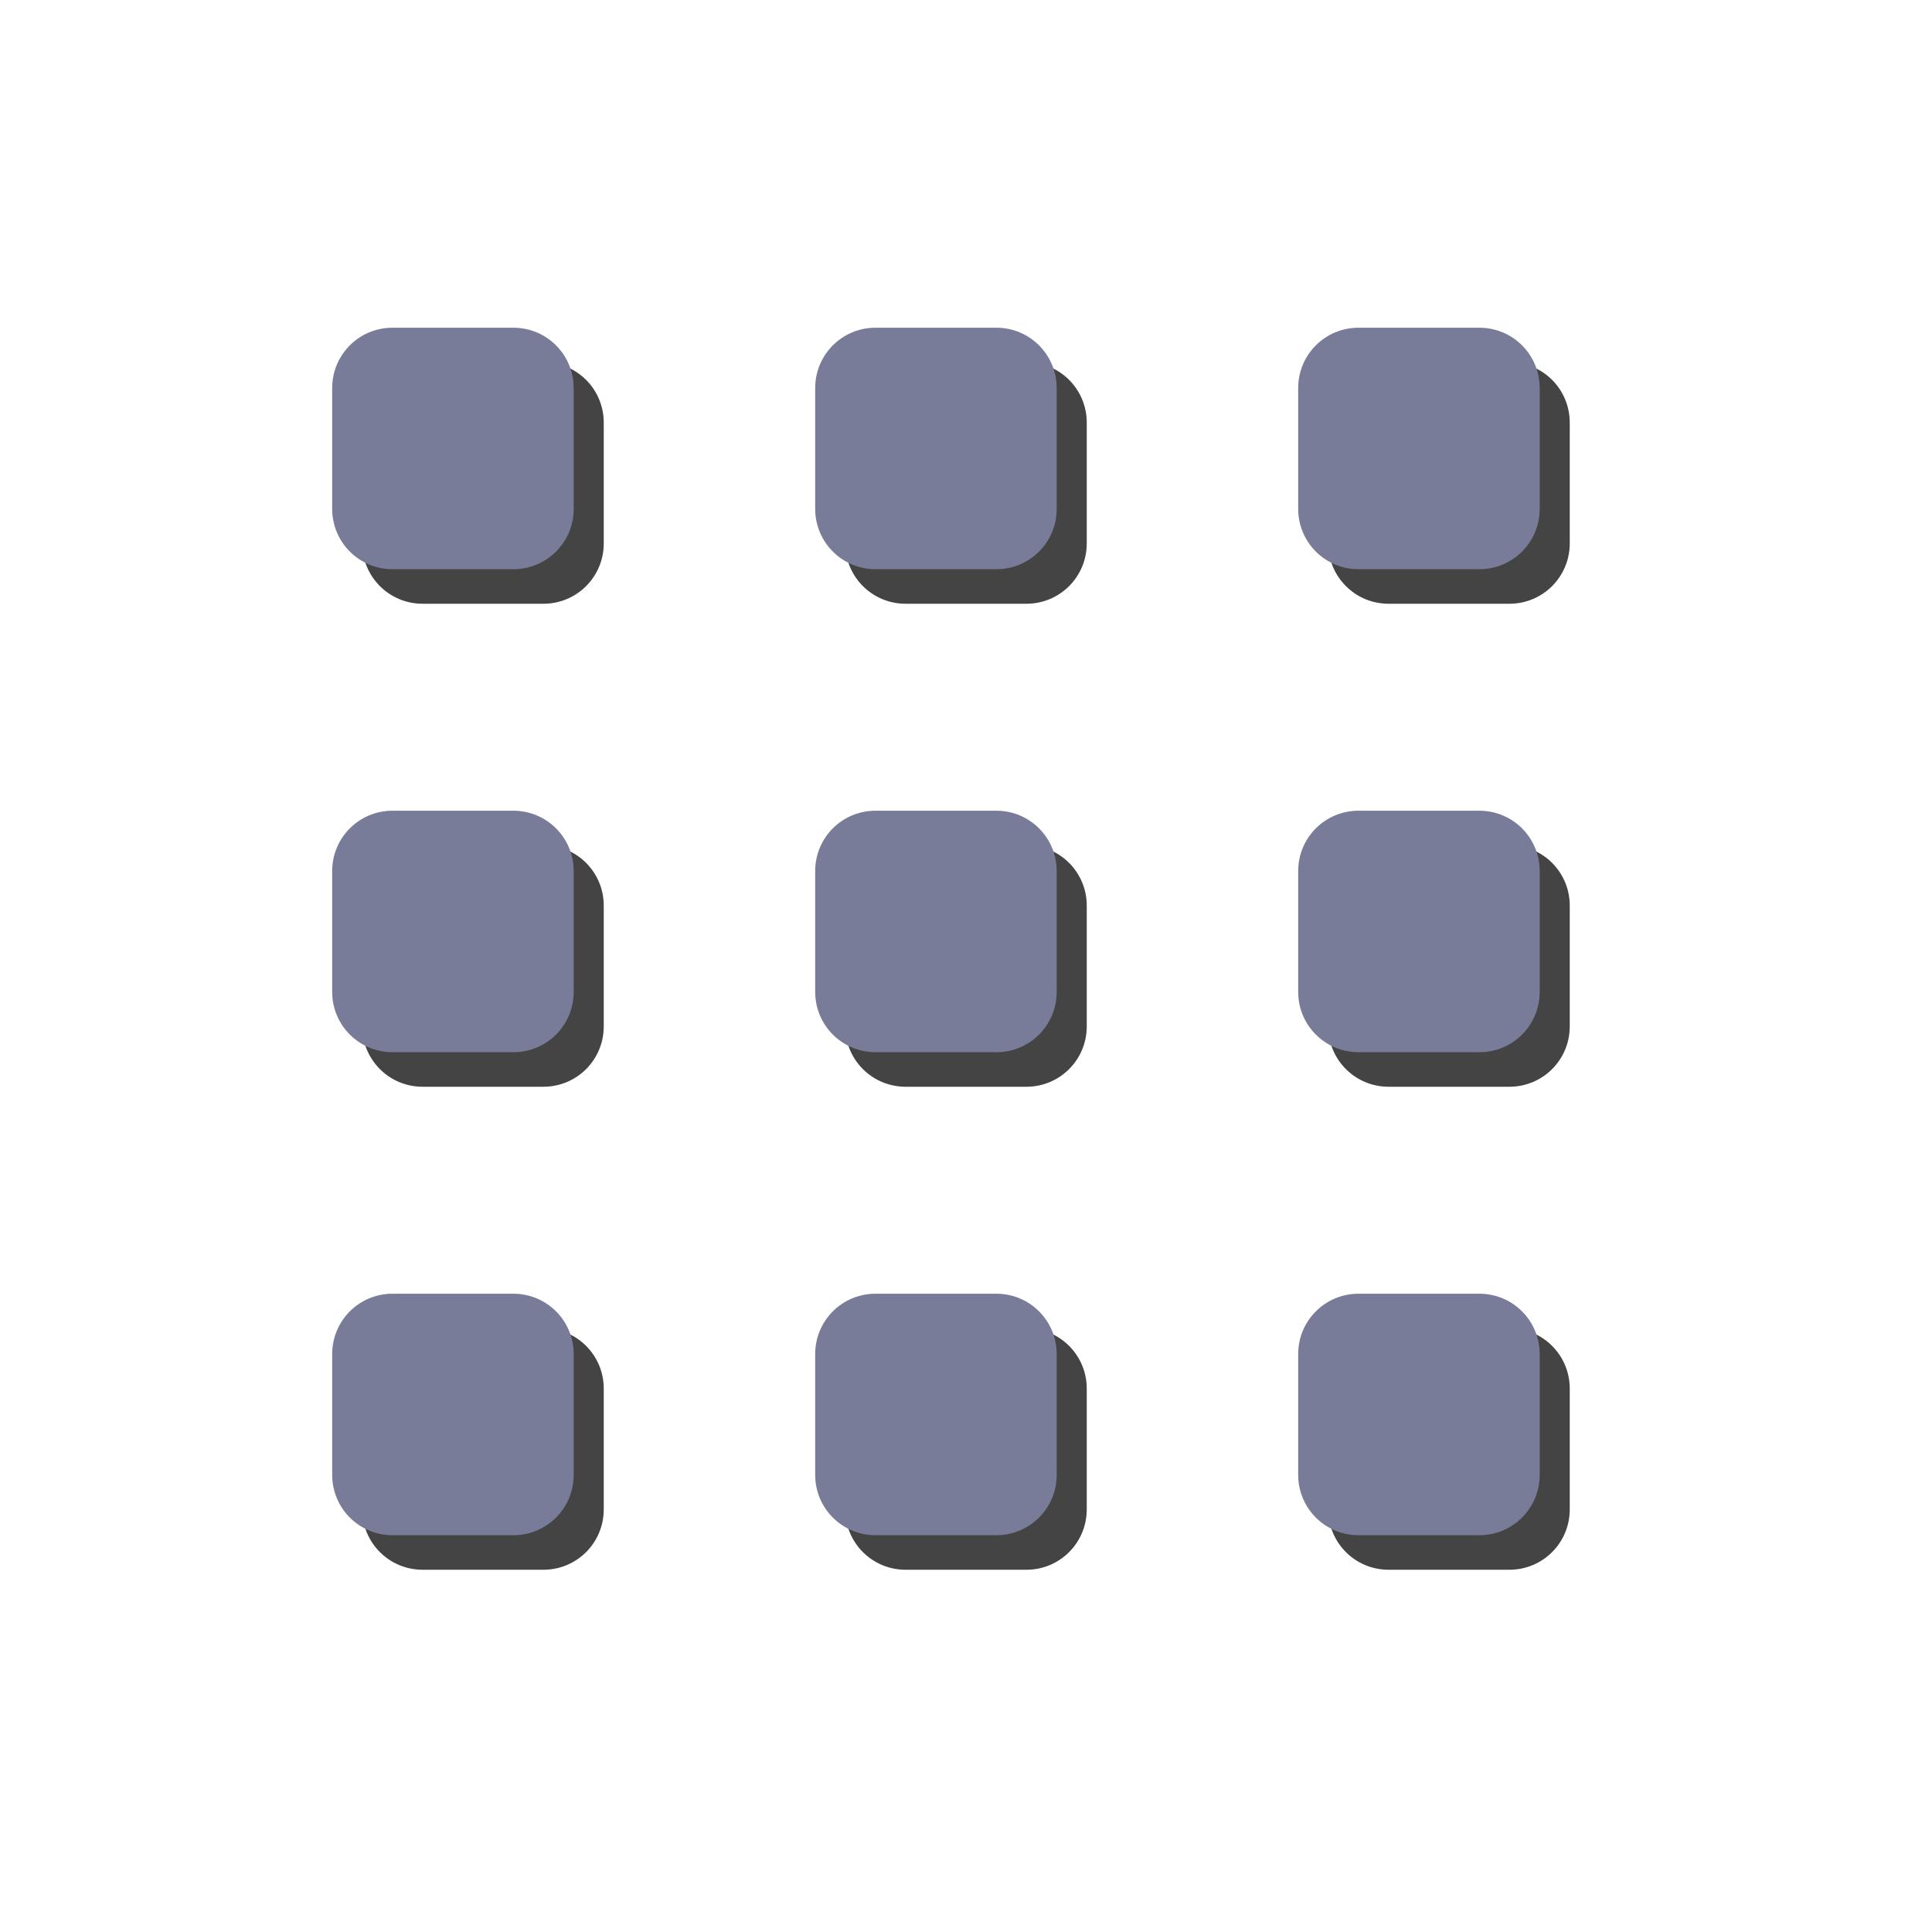
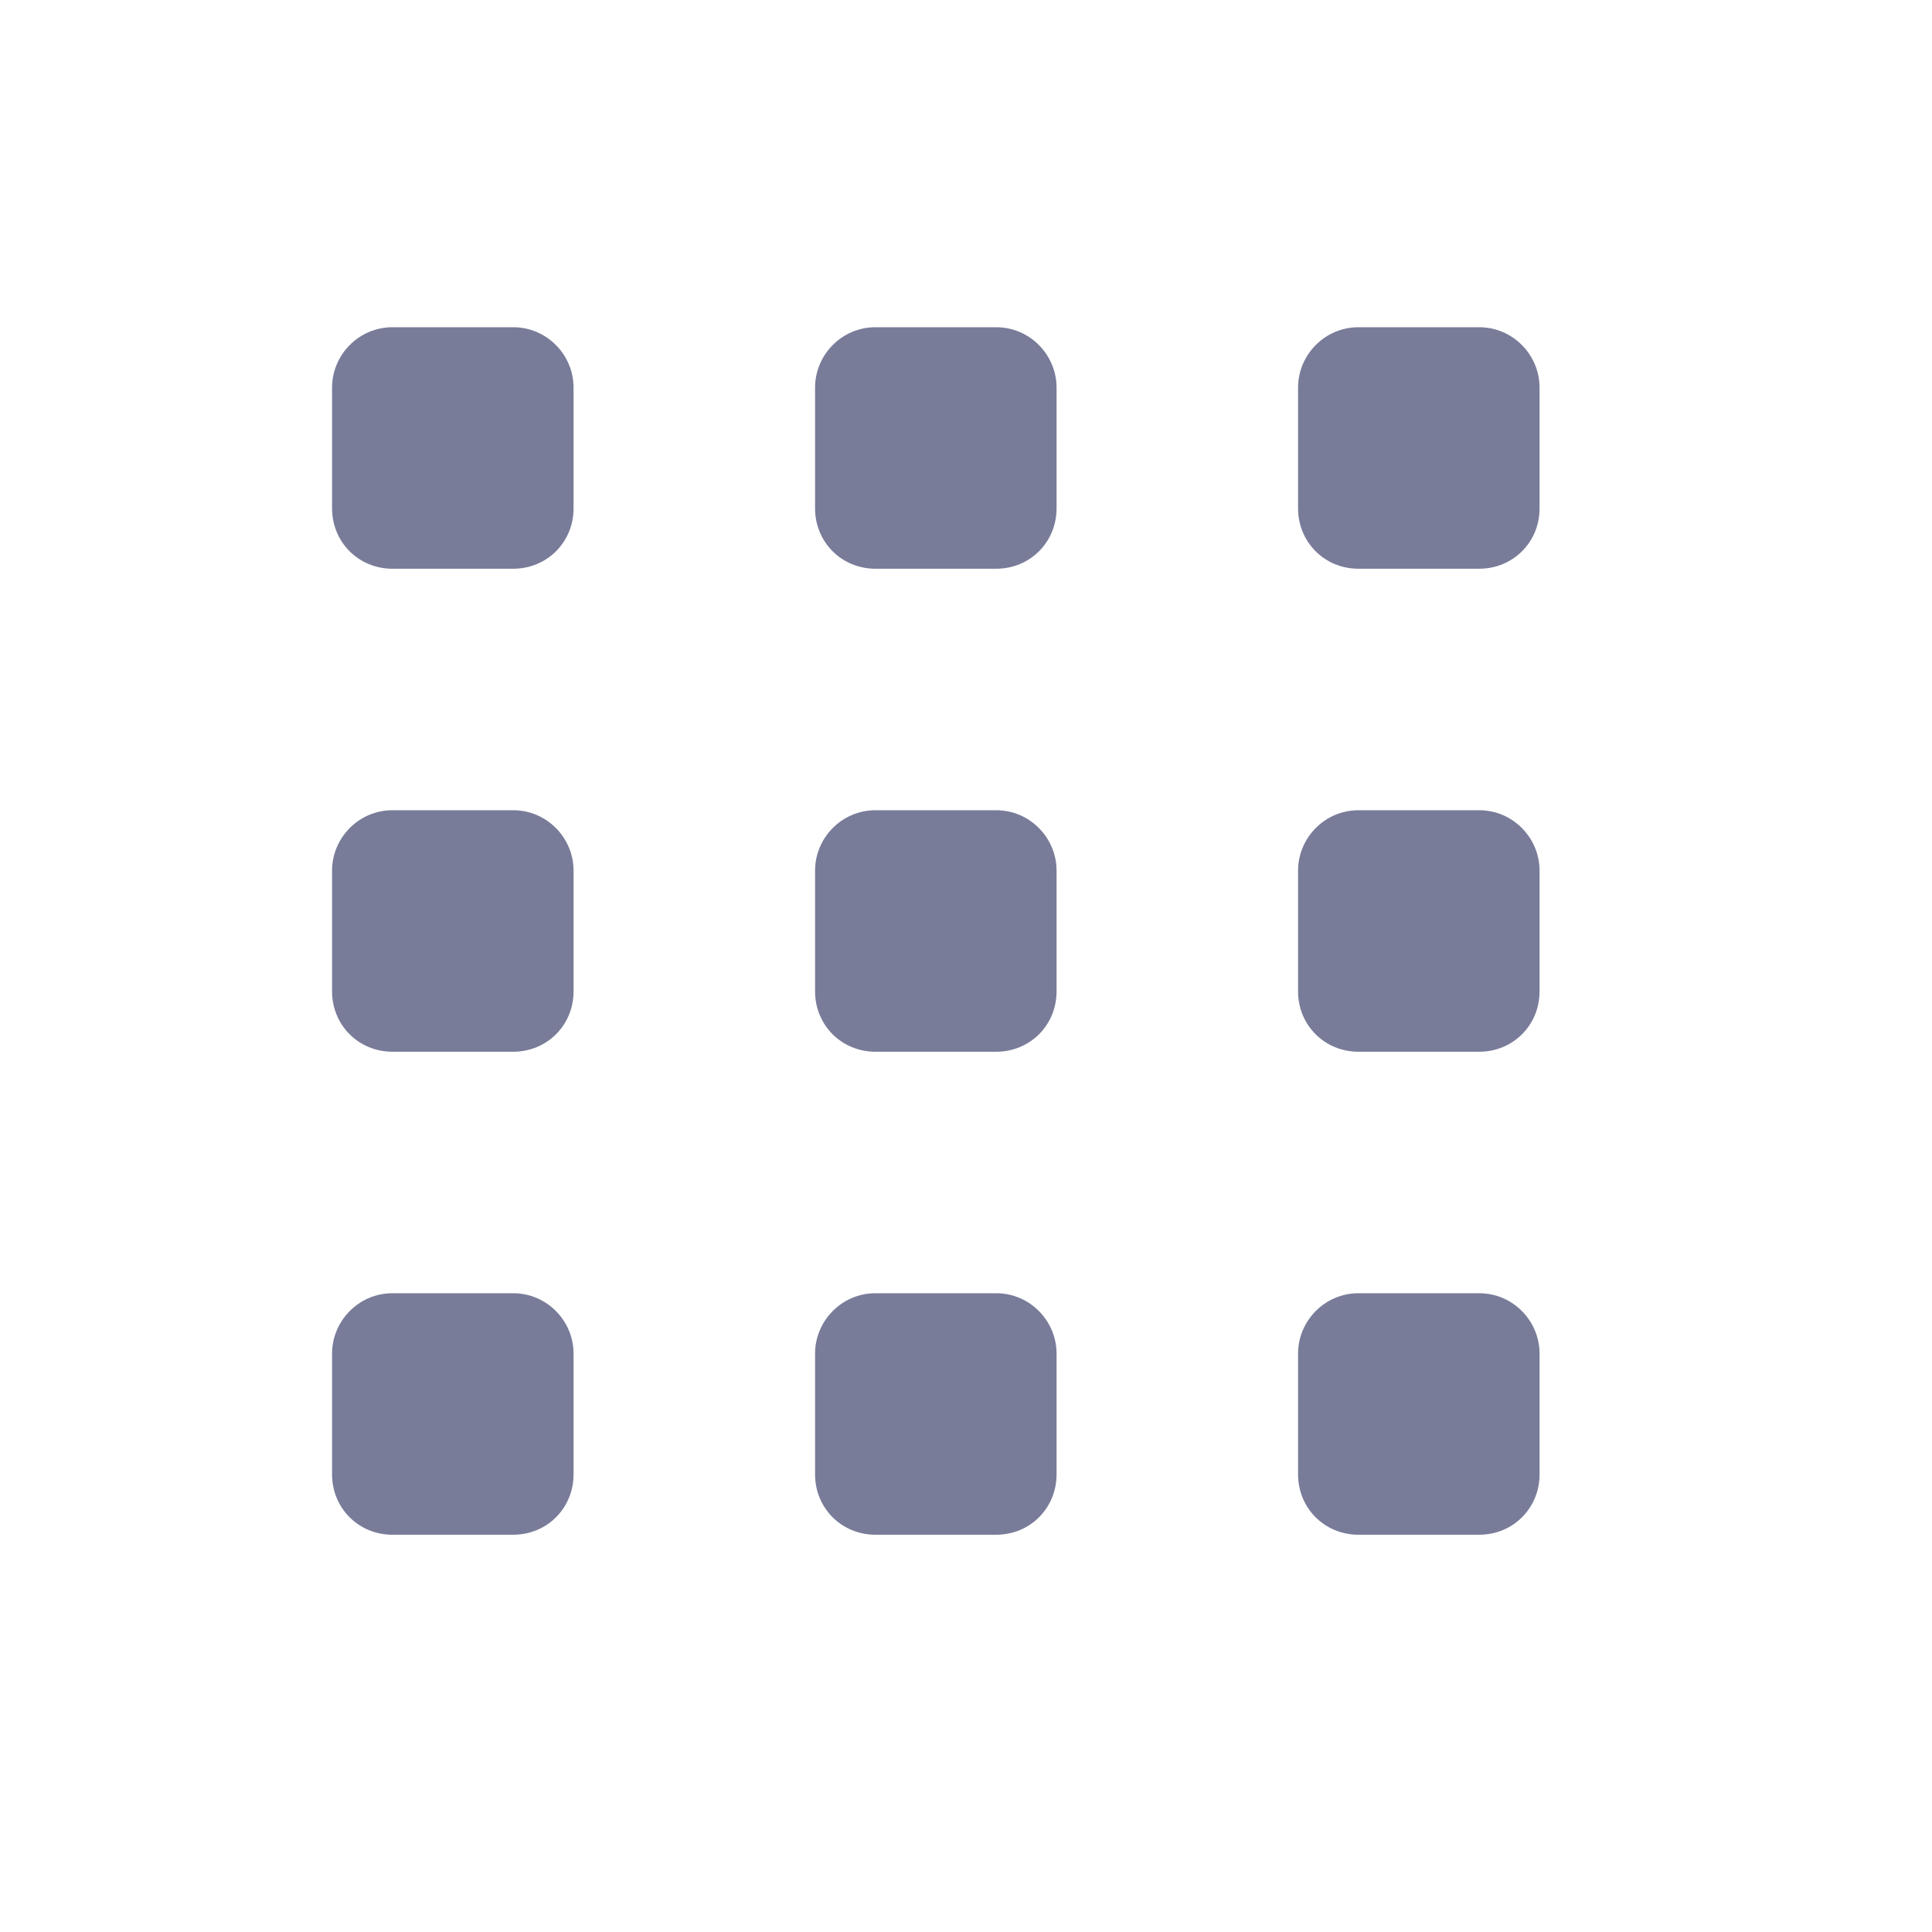
- <svg xmlns="http://www.w3.org/2000/svg" width="16" height="16" version="1.1" id="svg975">
-   <defs id="defs979" />
-   <path id="path973" style="fill:#444444" d="m 11.5,11 h 1 c 0.277,0 0.5,0.223 0.5,0.5 v 1 c 0,0.277 -0.223,0.5 -0.5,0.5 h -1 C 11.223,13 11,12.777 11,12.5 v -1 C 11,11.223 11.223,11 11.5,11 Z m -4,0 h 1 C 8.777,11 9,11.223 9,11.5 v 1 C 9,12.777 8.777,13 8.5,13 h -1 C 7.223,13 7,12.777 7,12.5 v -1 C 7,11.223 7.223,11 7.5,11 Z m -4,0 h 1 C 4.777,11 5,11.223 5,11.5 v 1 C 5,12.777 4.777,13 4.5,13 h -1 C 3.223,13 3,12.777 3,12.5 v -1 C 3,11.223 3.223,11 3.5,11 Z m 8,-4 h 1 C 12.777,7 13,7.223 13,7.5 v 1 C 13,8.777 12.777,9 12.5,9 h -1 C 11.223,9 11,8.777 11,8.5 v -1 C 11,7.223 11.223,7 11.5,7 Z m -4,0 h 1 C 8.777,7 9,7.223 9,7.5 v 1 C 9,8.777 8.777,9 8.5,9 h -1 C 7.223,9 7,8.777 7,8.5 v -1 C 7,7.223 7.223,7 7.5,7 Z m -4,0 h 1 C 4.777,7 5,7.223 5,7.5 v 1 C 5,8.777 4.777,9 4.5,9 h -1 C 3.223,9 3,8.777 3,8.5 v -1 C 3,7.223 3.223,7 3.5,7 Z m 8,-4 h 1 C 12.777,3 13,3.223 13,3.5 v 1 C 13,4.777 12.777,5 12.5,5 h -1 C 11.223,5 11,4.777 11,4.5 v -1 C 11,3.223 11.223,3 11.5,3 Z m -4,0 h 1 C 8.777,3 9,3.223 9,3.5 v 1 C 9,4.777 8.777,5 8.5,5 h -1 C 7.223,5 7,4.777 7,4.5 v -1 C 7,3.223 7.223,3 7.5,3 Z m -4,0 h 1 C 4.777,3 5,3.223 5,3.5 v 1 C 5,4.777 4.777,5 4.5,5 h -1 C 3.223,5 3,4.777 3,4.5 v -1 C 3,3.223 3.223,3 3.5,3 Z" />
-   <path id="path973-3" style="fill:#787c99; fill-opacity:1" d="m 11.251,10.714 h 1 c 0.277,0 0.5,0.223 0.5,0.5 v 1 c 0,0.277 -0.223,0.5 -0.5,0.5 h -1 c -0.277,0 -0.5,-0.223 -0.5,-0.5 v -1 c 0,-0.277 0.223,-0.5 0.5,-0.5 z m -4,0 h 1 c 0.277,0 0.5,0.223 0.5,0.5 v 1 c 0,0.277 -0.223,0.5 -0.5,0.5 h -1 c -0.277,0 -0.5,-0.223 -0.5,-0.5 v -1 c 0,-0.277 0.223,-0.5 0.5,-0.5 z m -4,0 h 1 c 0.277,0 0.5,0.223 0.5,0.5 v 1 c 0,0.277 -0.223,0.5 -0.5,0.5 h -1 c -0.277,0 -0.5,-0.223 -0.5,-0.5 v -1 c 0,-0.277 0.223,-0.5 0.5,-0.5 z m 8,-4 h 1 c 0.277,0 0.5,0.223 0.5,0.5 v 1 c 0,0.277 -0.223,0.5 -0.5,0.5 h -1 c -0.277,0 -0.5,-0.223 -0.5,-0.5 v -1 c 0,-0.277 0.223,-0.5 0.5,-0.5 z m -4,0 h 1 c 0.277,0 0.5,0.223 0.5,0.5 v 1 c 0,0.277 -0.223,0.5 -0.5,0.5 h -1 c -0.277,0 -0.5,-0.223 -0.5,-0.5 v -1 c 0,-0.277 0.223,-0.5 0.5,-0.5 z m -4,0 h 1 c 0.277,0 0.5,0.223 0.5,0.5 v 1 c 0,0.277 -0.223,0.5 -0.5,0.5 h -1 c -0.277,0 -0.5,-0.223 -0.5,-0.5 v -1 c 0,-0.277 0.223,-0.5 0.5,-0.5 z m 8,-4 h 1 c 0.277,0 0.5,0.223 0.5,0.5 v 1 c 0,0.277 -0.223,0.5 -0.5,0.5 h -1 c -0.277,0 -0.5,-0.223 -0.5,-0.5 v -1 c 0,-0.277 0.223,-0.5 0.5,-0.5 z m -4,0 h 1 c 0.277,0 0.5,0.223 0.5,0.5 v 1 c 0,0.277 -0.223,0.5 -0.5,0.5 h -1 c -0.277,0 -0.5,-0.223 -0.5,-0.5 v -1 c 0,-0.277 0.223,-0.5 0.5,-0.5 z m -4,0 h 1 c 0.277,0 0.5,0.223 0.5,0.5 v 1 c 0,0.277 -0.223,0.5 -0.5,0.5 h -1 c -0.277,0 -0.5,-0.223 -0.5,-0.5 v -1 c 0,-0.277 0.223,-0.5 0.5,-0.5 z" />
+ <svg xmlns="http://www.w3.org/2000/svg" version="1.2" viewBox="0 0 16 16" width="16" height="16">
+   <style>
+ 		.s0 { fill: #787c99; } 
+ 	</style>
+   <g id="Layer 1">
+     <path id="path973-3" class="s0" d="m11.25 10.71h1c0.28 0 0.5 0.23 0.5 0.5v1c0 0.28-0.22 0.5-0.5 0.5h-1c-0.28 0-0.5-0.22-0.5-0.5v-1c0-0.27 0.22-0.5 0.5-0.5zm-4 0h1c0.28 0 0.5 0.23 0.5 0.5v1c0 0.28-0.22 0.5-0.5 0.5h-1c-0.28 0-0.5-0.22-0.5-0.5v-1c0-0.27 0.22-0.5 0.5-0.5zm-4 0h1c0.28 0 0.5 0.23 0.5 0.5v1c0 0.28-0.22 0.5-0.5 0.5h-1c-0.28 0-0.5-0.22-0.5-0.5v-1c0-0.27 0.22-0.5 0.5-0.5zm8-4h1c0.28 0 0.5 0.23 0.5 0.5v1c0 0.28-0.22 0.5-0.5 0.5h-1c-0.28 0-0.5-0.22-0.5-0.5v-1c0-0.27 0.22-0.5 0.5-0.5zm-4 0h1c0.28 0 0.5 0.23 0.5 0.5v1c0 0.28-0.22 0.5-0.5 0.5h-1c-0.28 0-0.5-0.22-0.5-0.5v-1c0-0.27 0.22-0.5 0.5-0.5zm-4 0h1c0.28 0 0.5 0.23 0.5 0.5v1c0 0.28-0.22 0.5-0.5 0.5h-1c-0.28 0-0.5-0.22-0.5-0.5v-1c0-0.27 0.22-0.5 0.5-0.5zm8-4h1c0.28 0 0.5 0.23 0.5 0.5v1c0 0.28-0.22 0.5-0.5 0.5h-1c-0.28 0-0.5-0.22-0.5-0.5v-1c0-0.27 0.22-0.5 0.5-0.5zm-4 0h1c0.28 0 0.5 0.23 0.5 0.5v1c0 0.28-0.22 0.5-0.5 0.5h-1c-0.28 0-0.5-0.22-0.5-0.5v-1c0-0.27 0.22-0.5 0.5-0.5zm-4 0h1c0.28 0 0.5 0.23 0.5 0.5v1c0 0.28-0.22 0.5-0.5 0.5h-1c-0.28 0-0.5-0.22-0.5-0.5v-1c0-0.27 0.22-0.5 0.5-0.5z" />
+   </g>
</svg>
